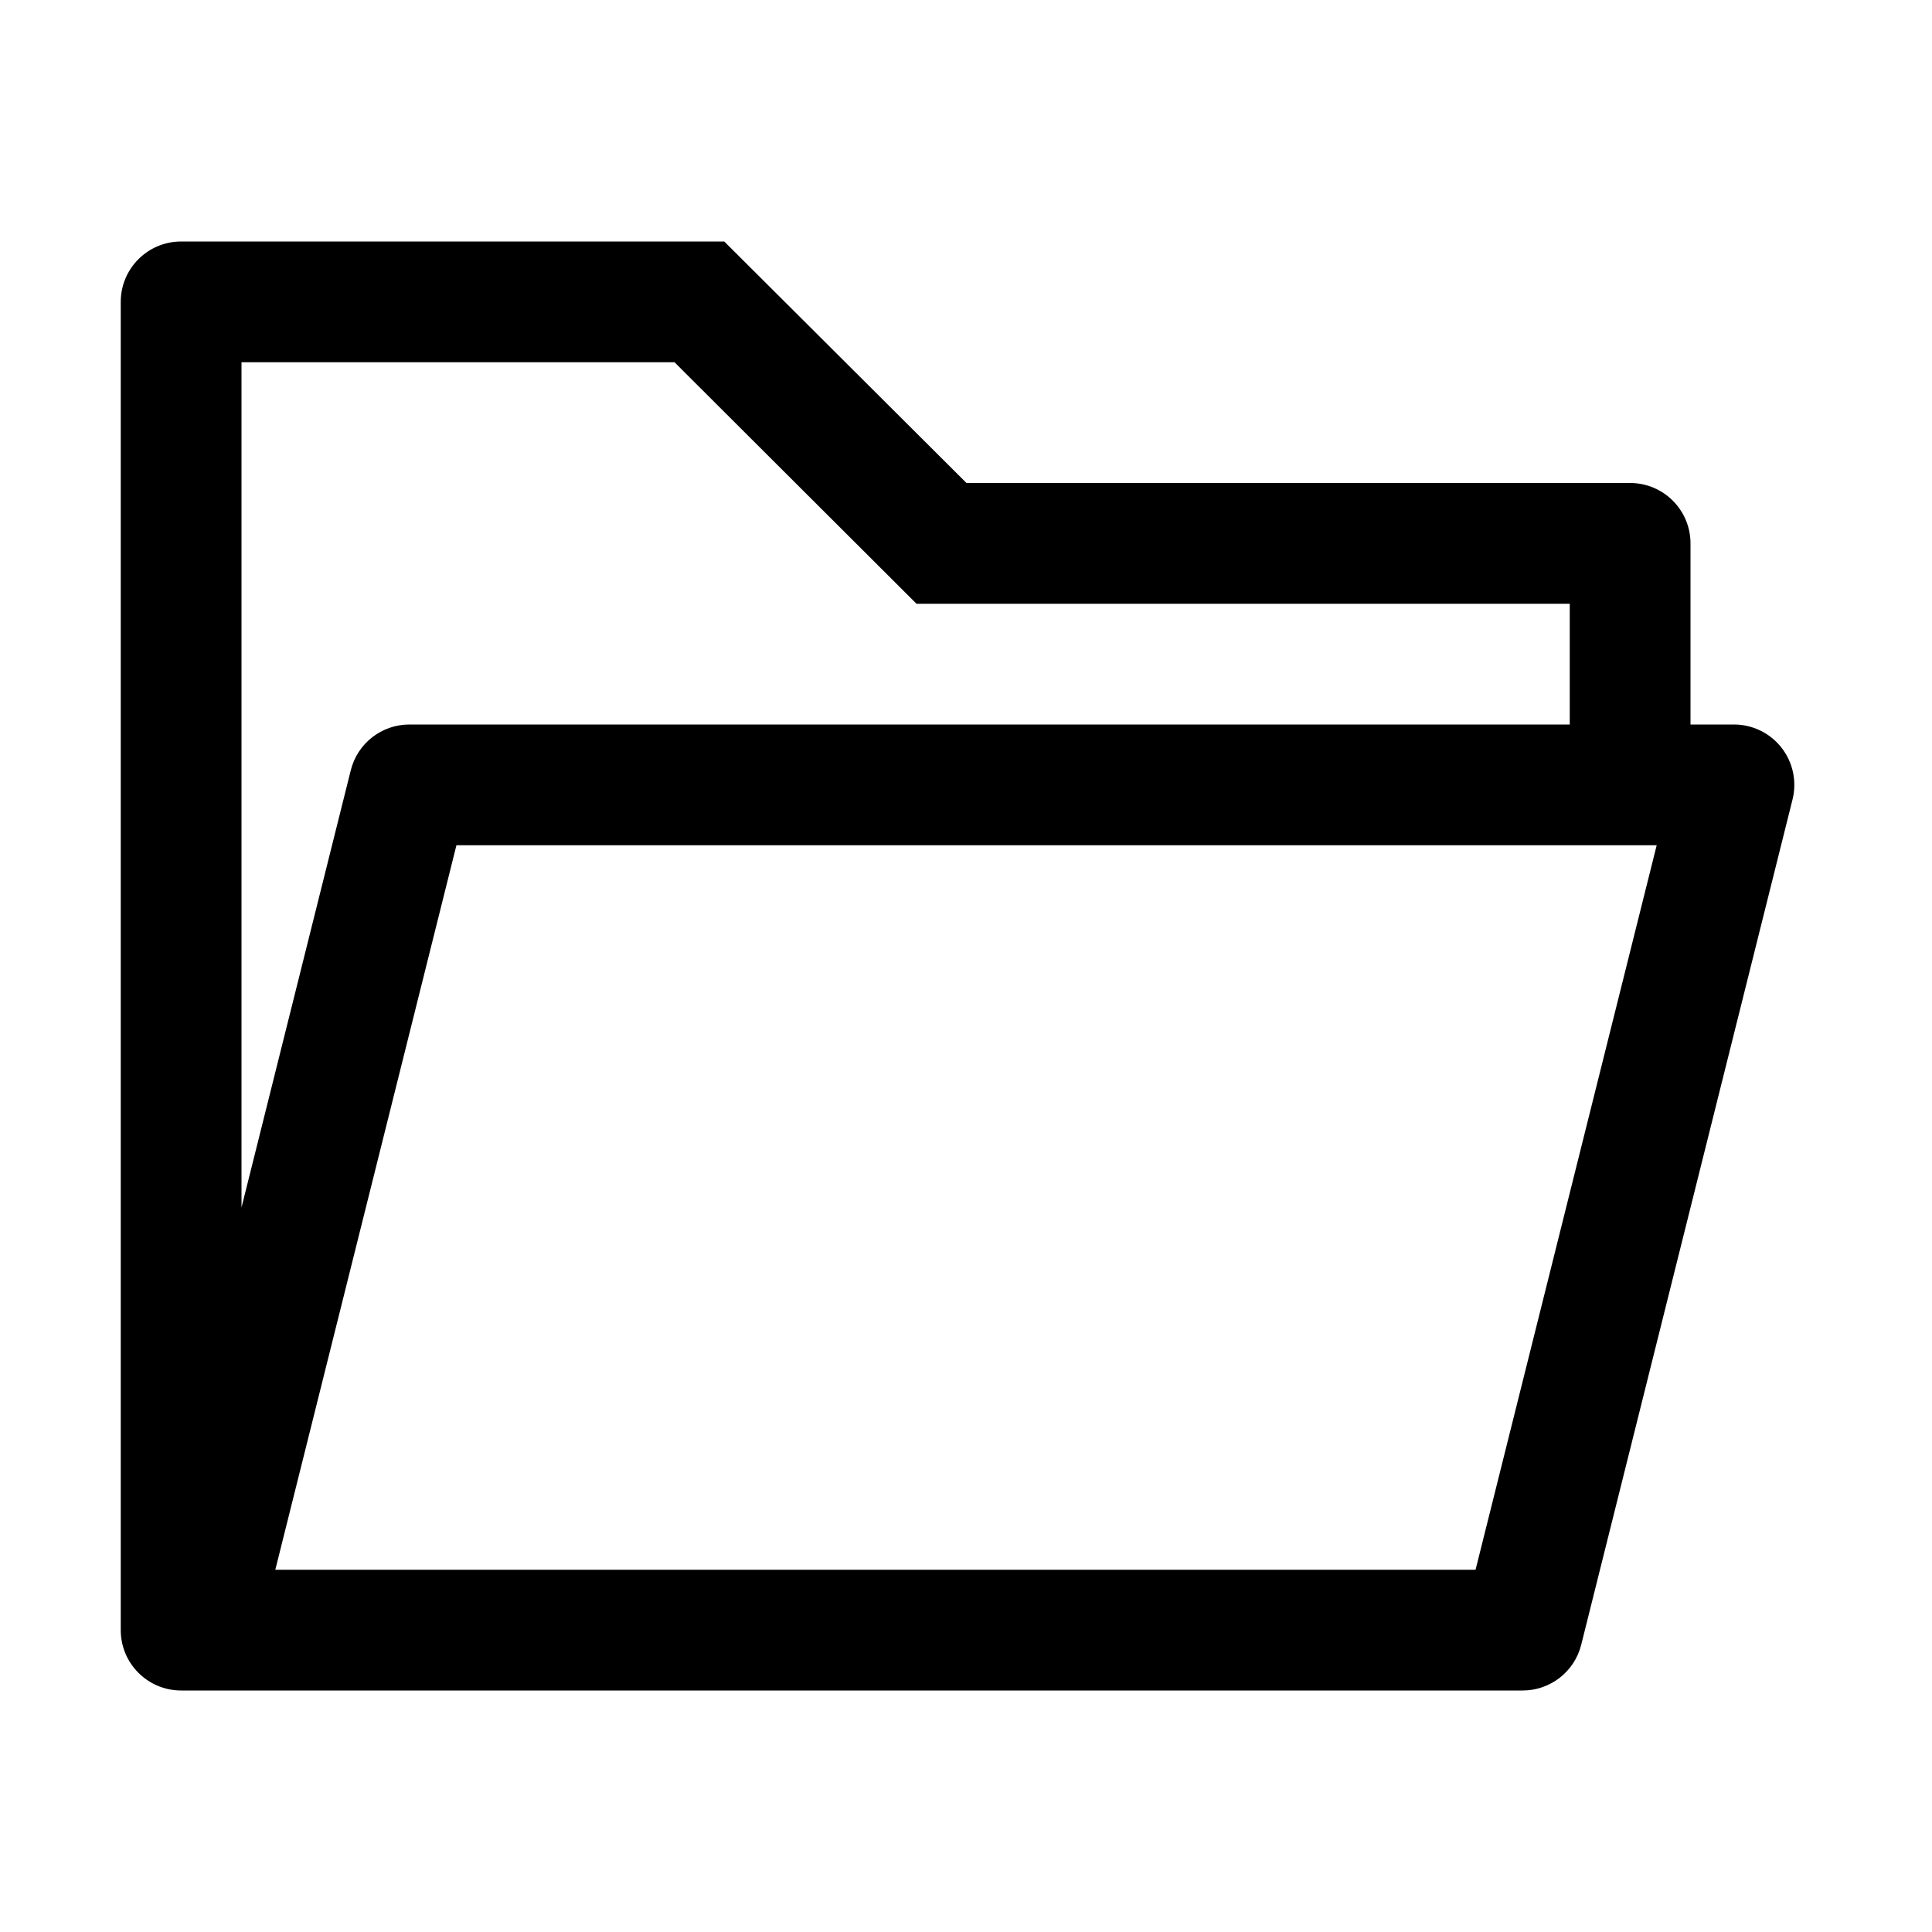
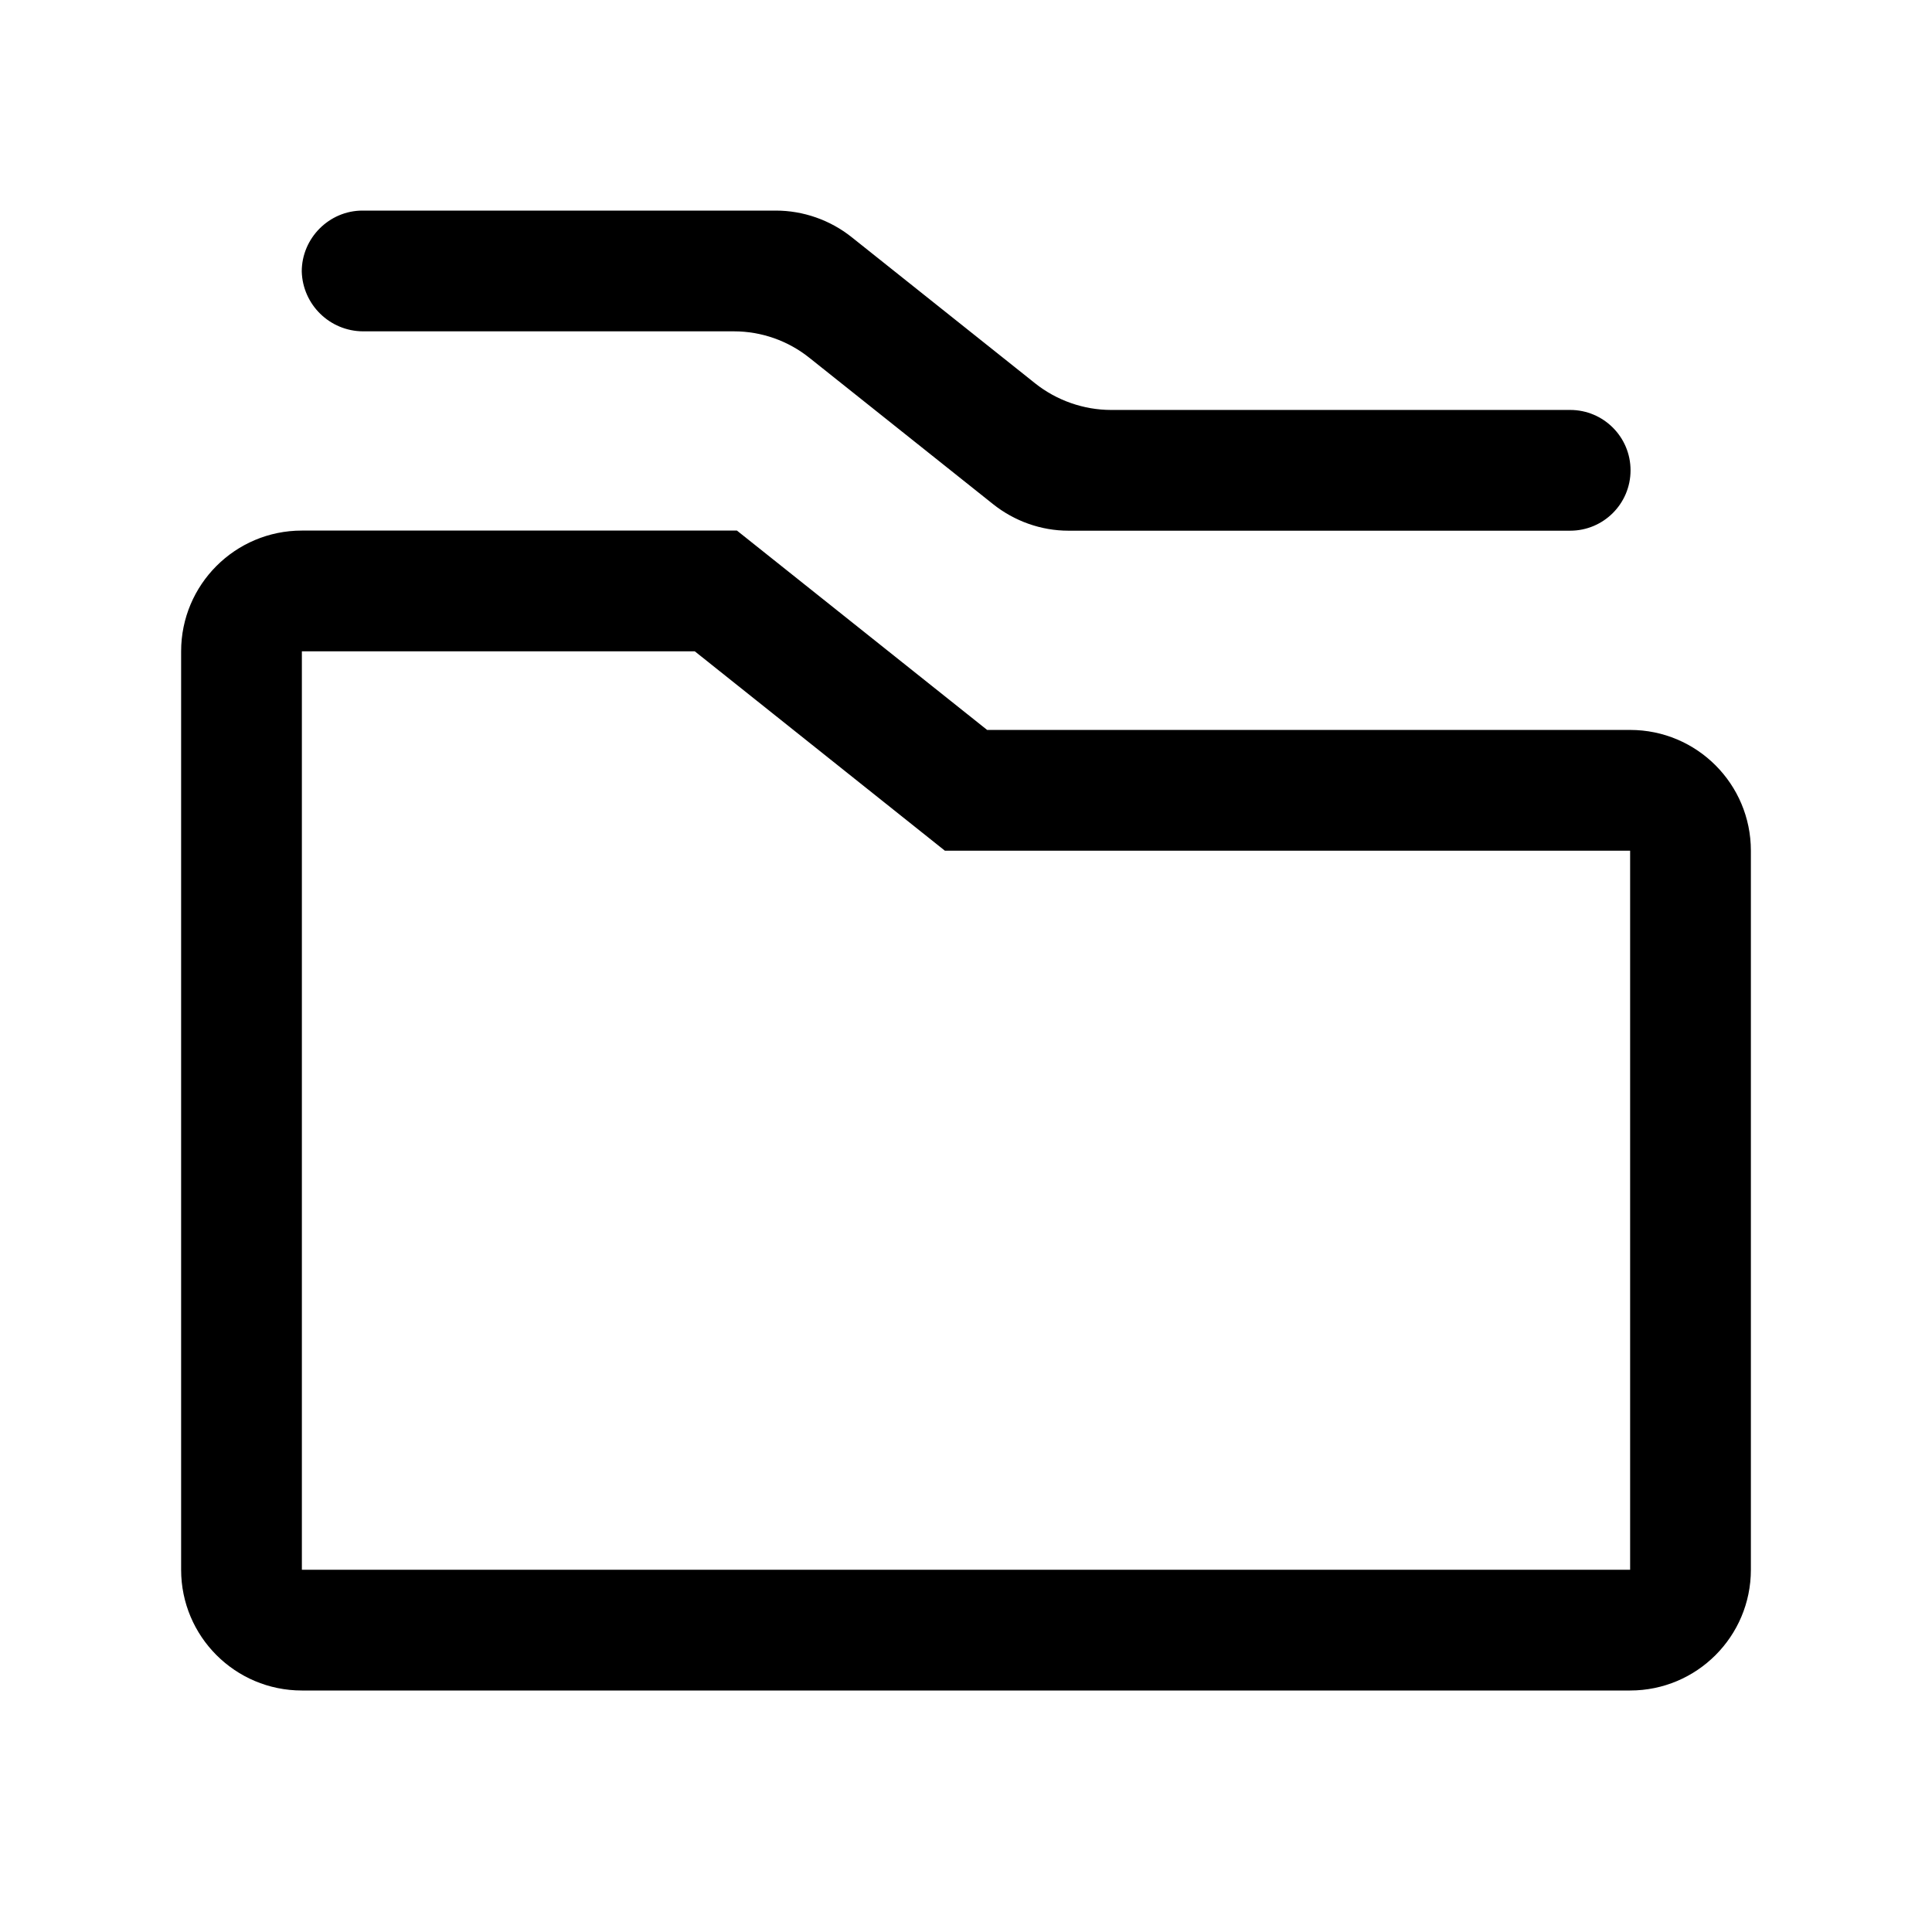
- <svg xmlns="http://www.w3.org/2000/svg" viewBox="0 0 1024 1024">
-   <path fill="currentColor" d="M878.08 448H241.92l-96 384h636.16zM832 384v-64H485.76L357.504 192H128v448l57.92-231.744A32 32 0 0 1 216.96 384zm-24.96 512H96a32 32 0 0 1-32-32V160a32 32 0 0 1 32-32h287.872l128.384 128H864a32 32 0 0 1 32 32v96h23.04a32 32 0 0 1 31.04 39.744l-112 448A32 32 0 0 1 807.04 896" />
+ <svg xmlns="http://www.w3.org/2000/svg" viewBox="0 0 16 16">
+   <path fill="currentColor" fill-rule="evenodd" d="M6.08 2.744H3.006a.51.51 0 0 1-.507-.496c0-.276.227-.504.503-.504h3.423c.227 0 .45.078.628.22l1.52 1.211c.177.141.402.22.628.22h3.803a.5.5 0 0 1-.001 1H8.848c-.226 0-.447-.079-.624-.22l-1.52-1.211a1 1 0 0 0-.625-.22M1.5 5.394a1 1 0 0 1 1-1h3.603l2.072 1.651H13.5a1 1 0 0 1 1 1V13a1 1 0 0 1-1 1h-11a1 1 0 0 1-1-1zm4.254 0H2.5V13h11V7.045H7.825z" />
</svg>
